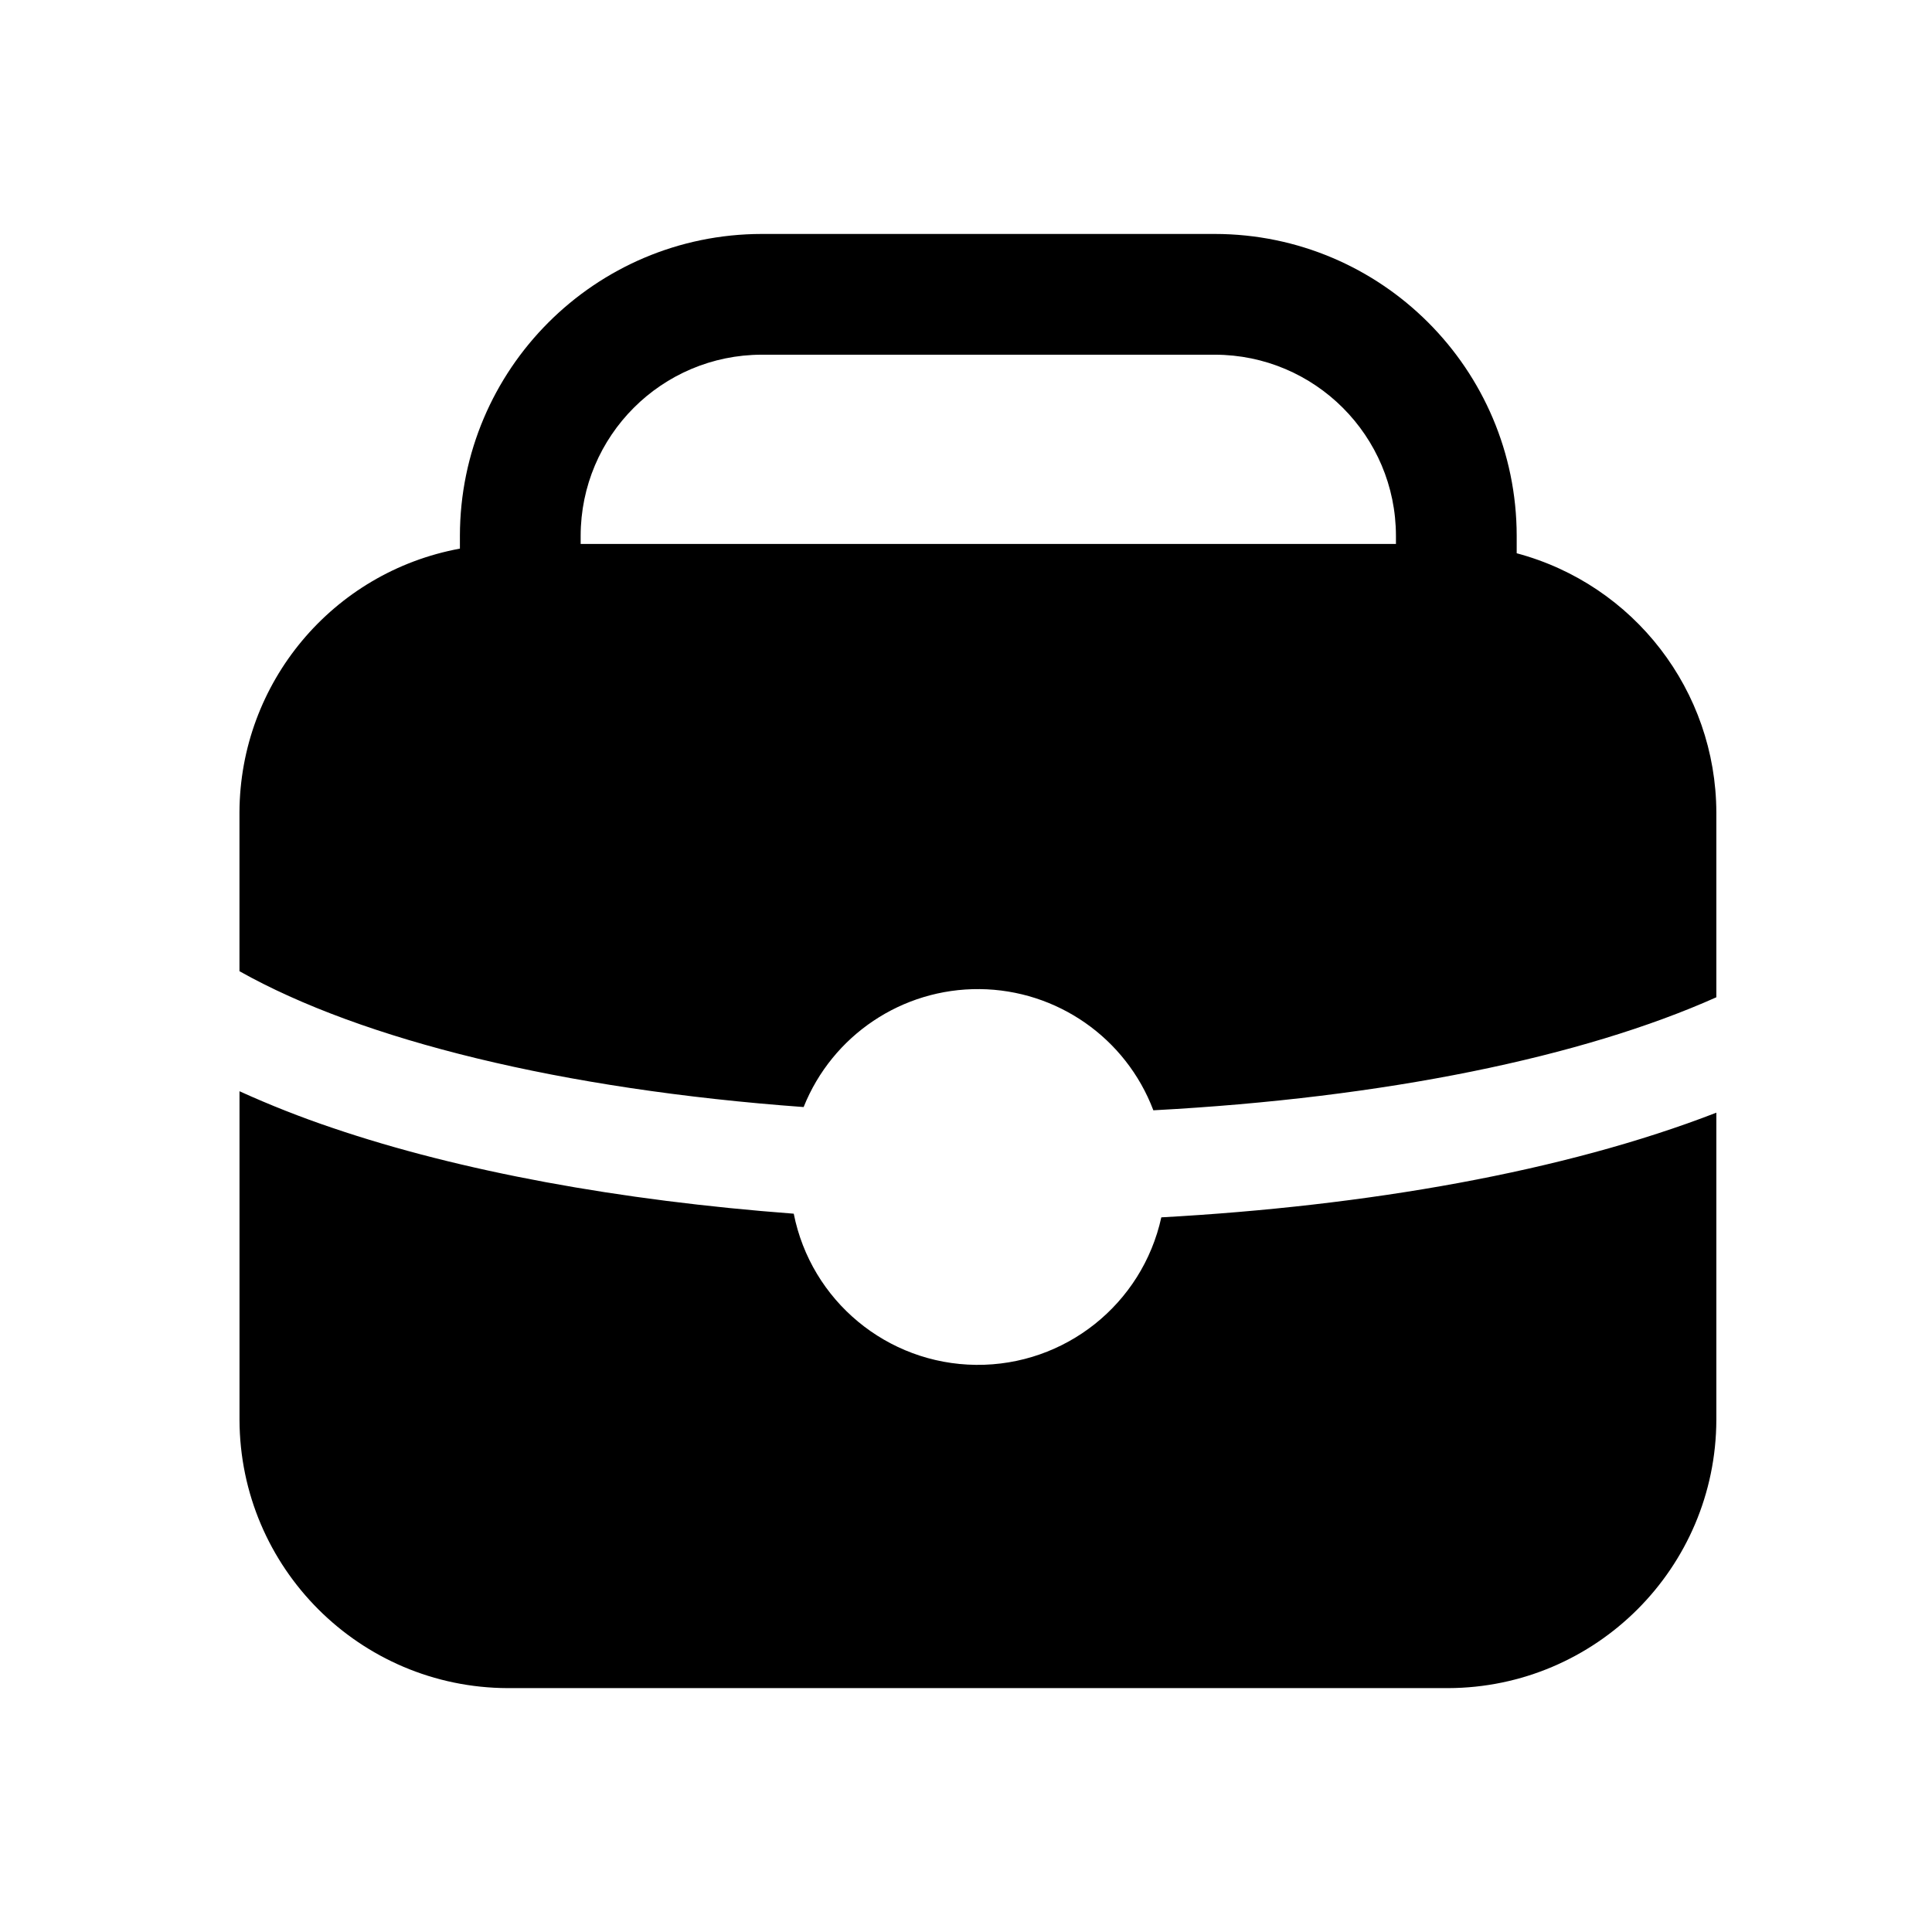
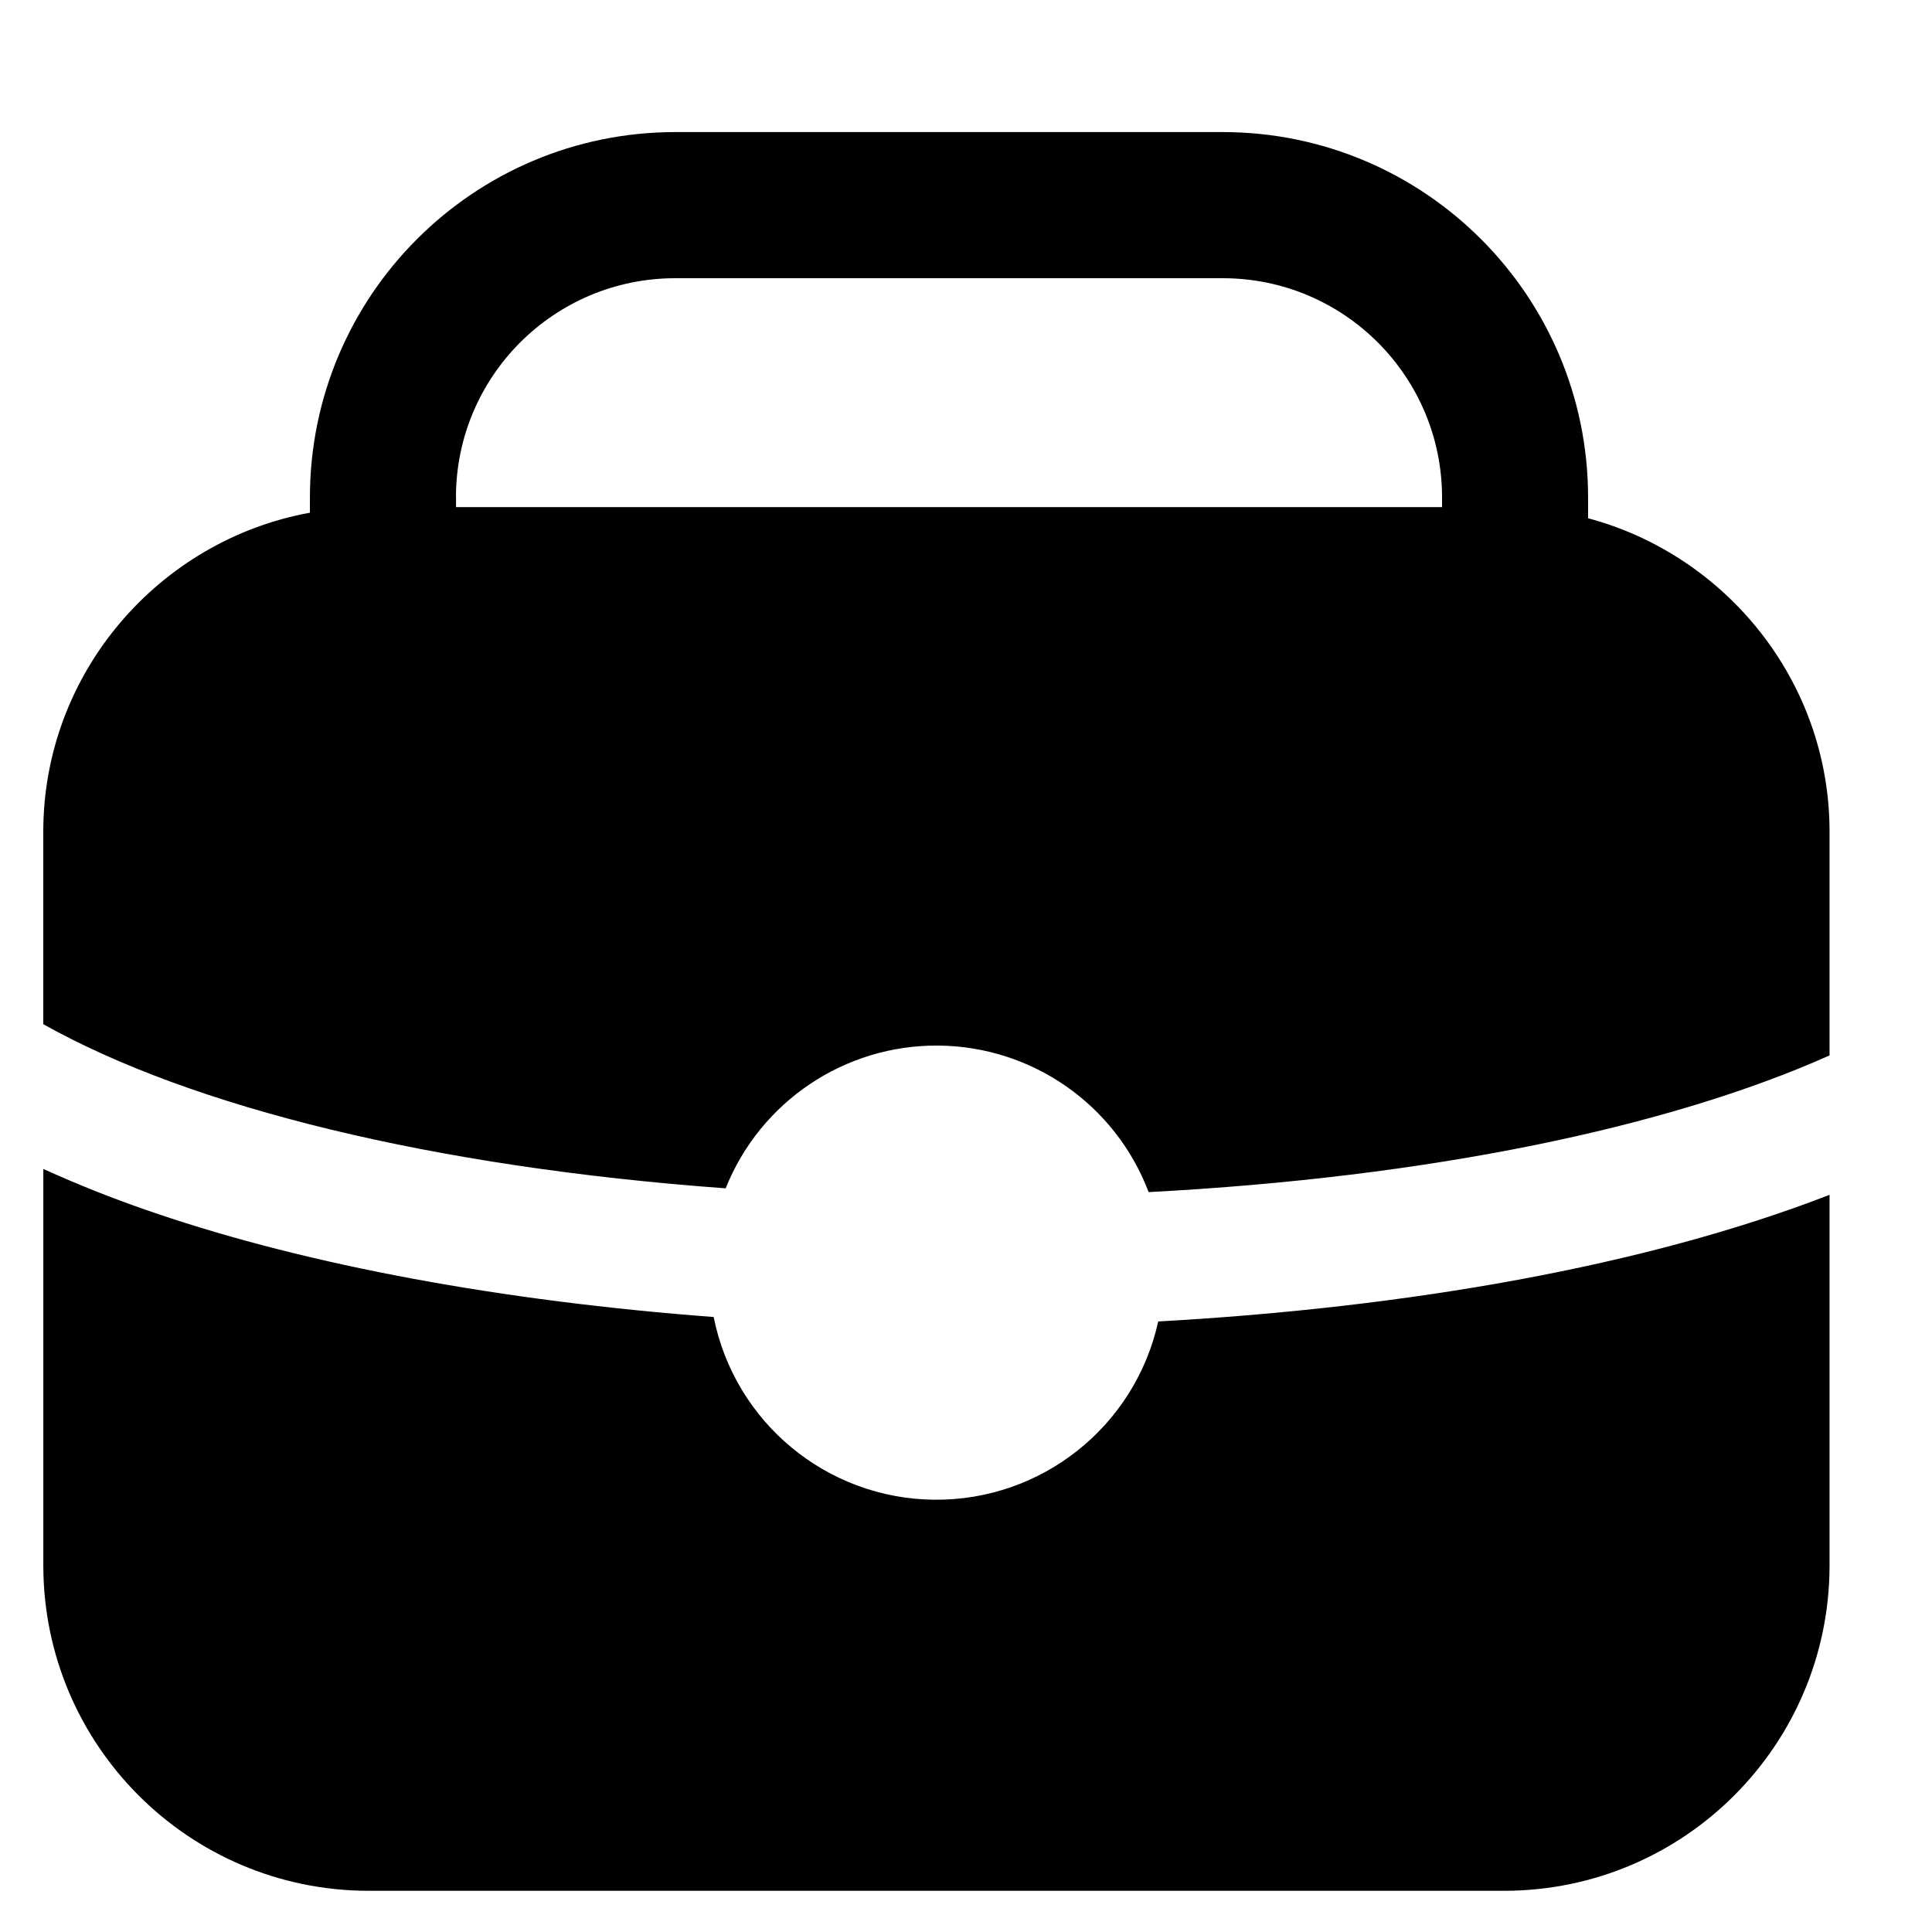
- <svg xmlns="http://www.w3.org/2000/svg" id="1b820bc7-3ecb-428d-a64c-420848a12772" data-name="icons" viewBox="0 0 512 512">
-   <path id="c2700740-87c5-4118-917f-9906eeb11458" data-name="case" d="M307.76,322.61c54.48-3,106.71-12.08,147.09-27.74v81.39a71.32,71.32,0,0,1-71.11,71.11H134.58a71.32,71.32,0,0,1-71.11-71.11V289.19a261.56,261.56,0,0,0,24.62,9.71c33.9,11.53,76.13,19.26,122.26,22.74A49.76,49.76,0,0,0,307.76,322.61ZM454.85,215.29v49c-35.41,15.82-87.68,26.67-149.2,29.95a49.73,49.73,0,0,0-92.68-.86c-64-4.67-116.95-17.7-149.51-36V215.29a71.34,71.34,0,0,1,58.42-69.9V142a80.09,80.09,0,0,1,80-80H321.94a80.09,80.09,0,0,1,80,80v4.62A71.33,71.33,0,0,1,454.85,215.29ZM153.88,142v2.15H369.94V142a48.05,48.05,0,0,0-48-48H201.88A48.05,48.05,0,0,0,153.88,142Z" />
+ <svg xmlns="http://www.w3.org/2000/svg" viewBox="0 0 512 512">
+   <path d="M306.94,350.2c65.89-3.66,129.07-14.61,177.91-33.56v98.44a86.26,86.26,0,0,1-86,86H97.48a86.26,86.26,0,0,1-86-86V309.78a316.36,316.36,0,0,0,29.78,11.74c41,13.94,92.08,23.29,147.87,27.5A60.19,60.19,0,0,0,306.94,350.2ZM484.85,220.4v59.3C442,298.83,378.81,312,304.4,315.92a60.14,60.14,0,0,0-112.09-1c-77.45-5.65-141.45-21.41-180.84-43.5v-51c0-42.06,30.62-77.25,70.66-84.55v-4.06A96.87,96.87,0,0,1,178.89,35H324.1a96.87,96.87,0,0,1,96.76,96.76v5.58C457.57,147.17,484.85,180.71,484.85,220.4Zm-364-88.61v2.6H382.16v-2.6A58.12,58.12,0,0,0,324.1,73.73H178.89A58.12,58.12,0,0,0,120.83,131.79Z" />
</svg>
